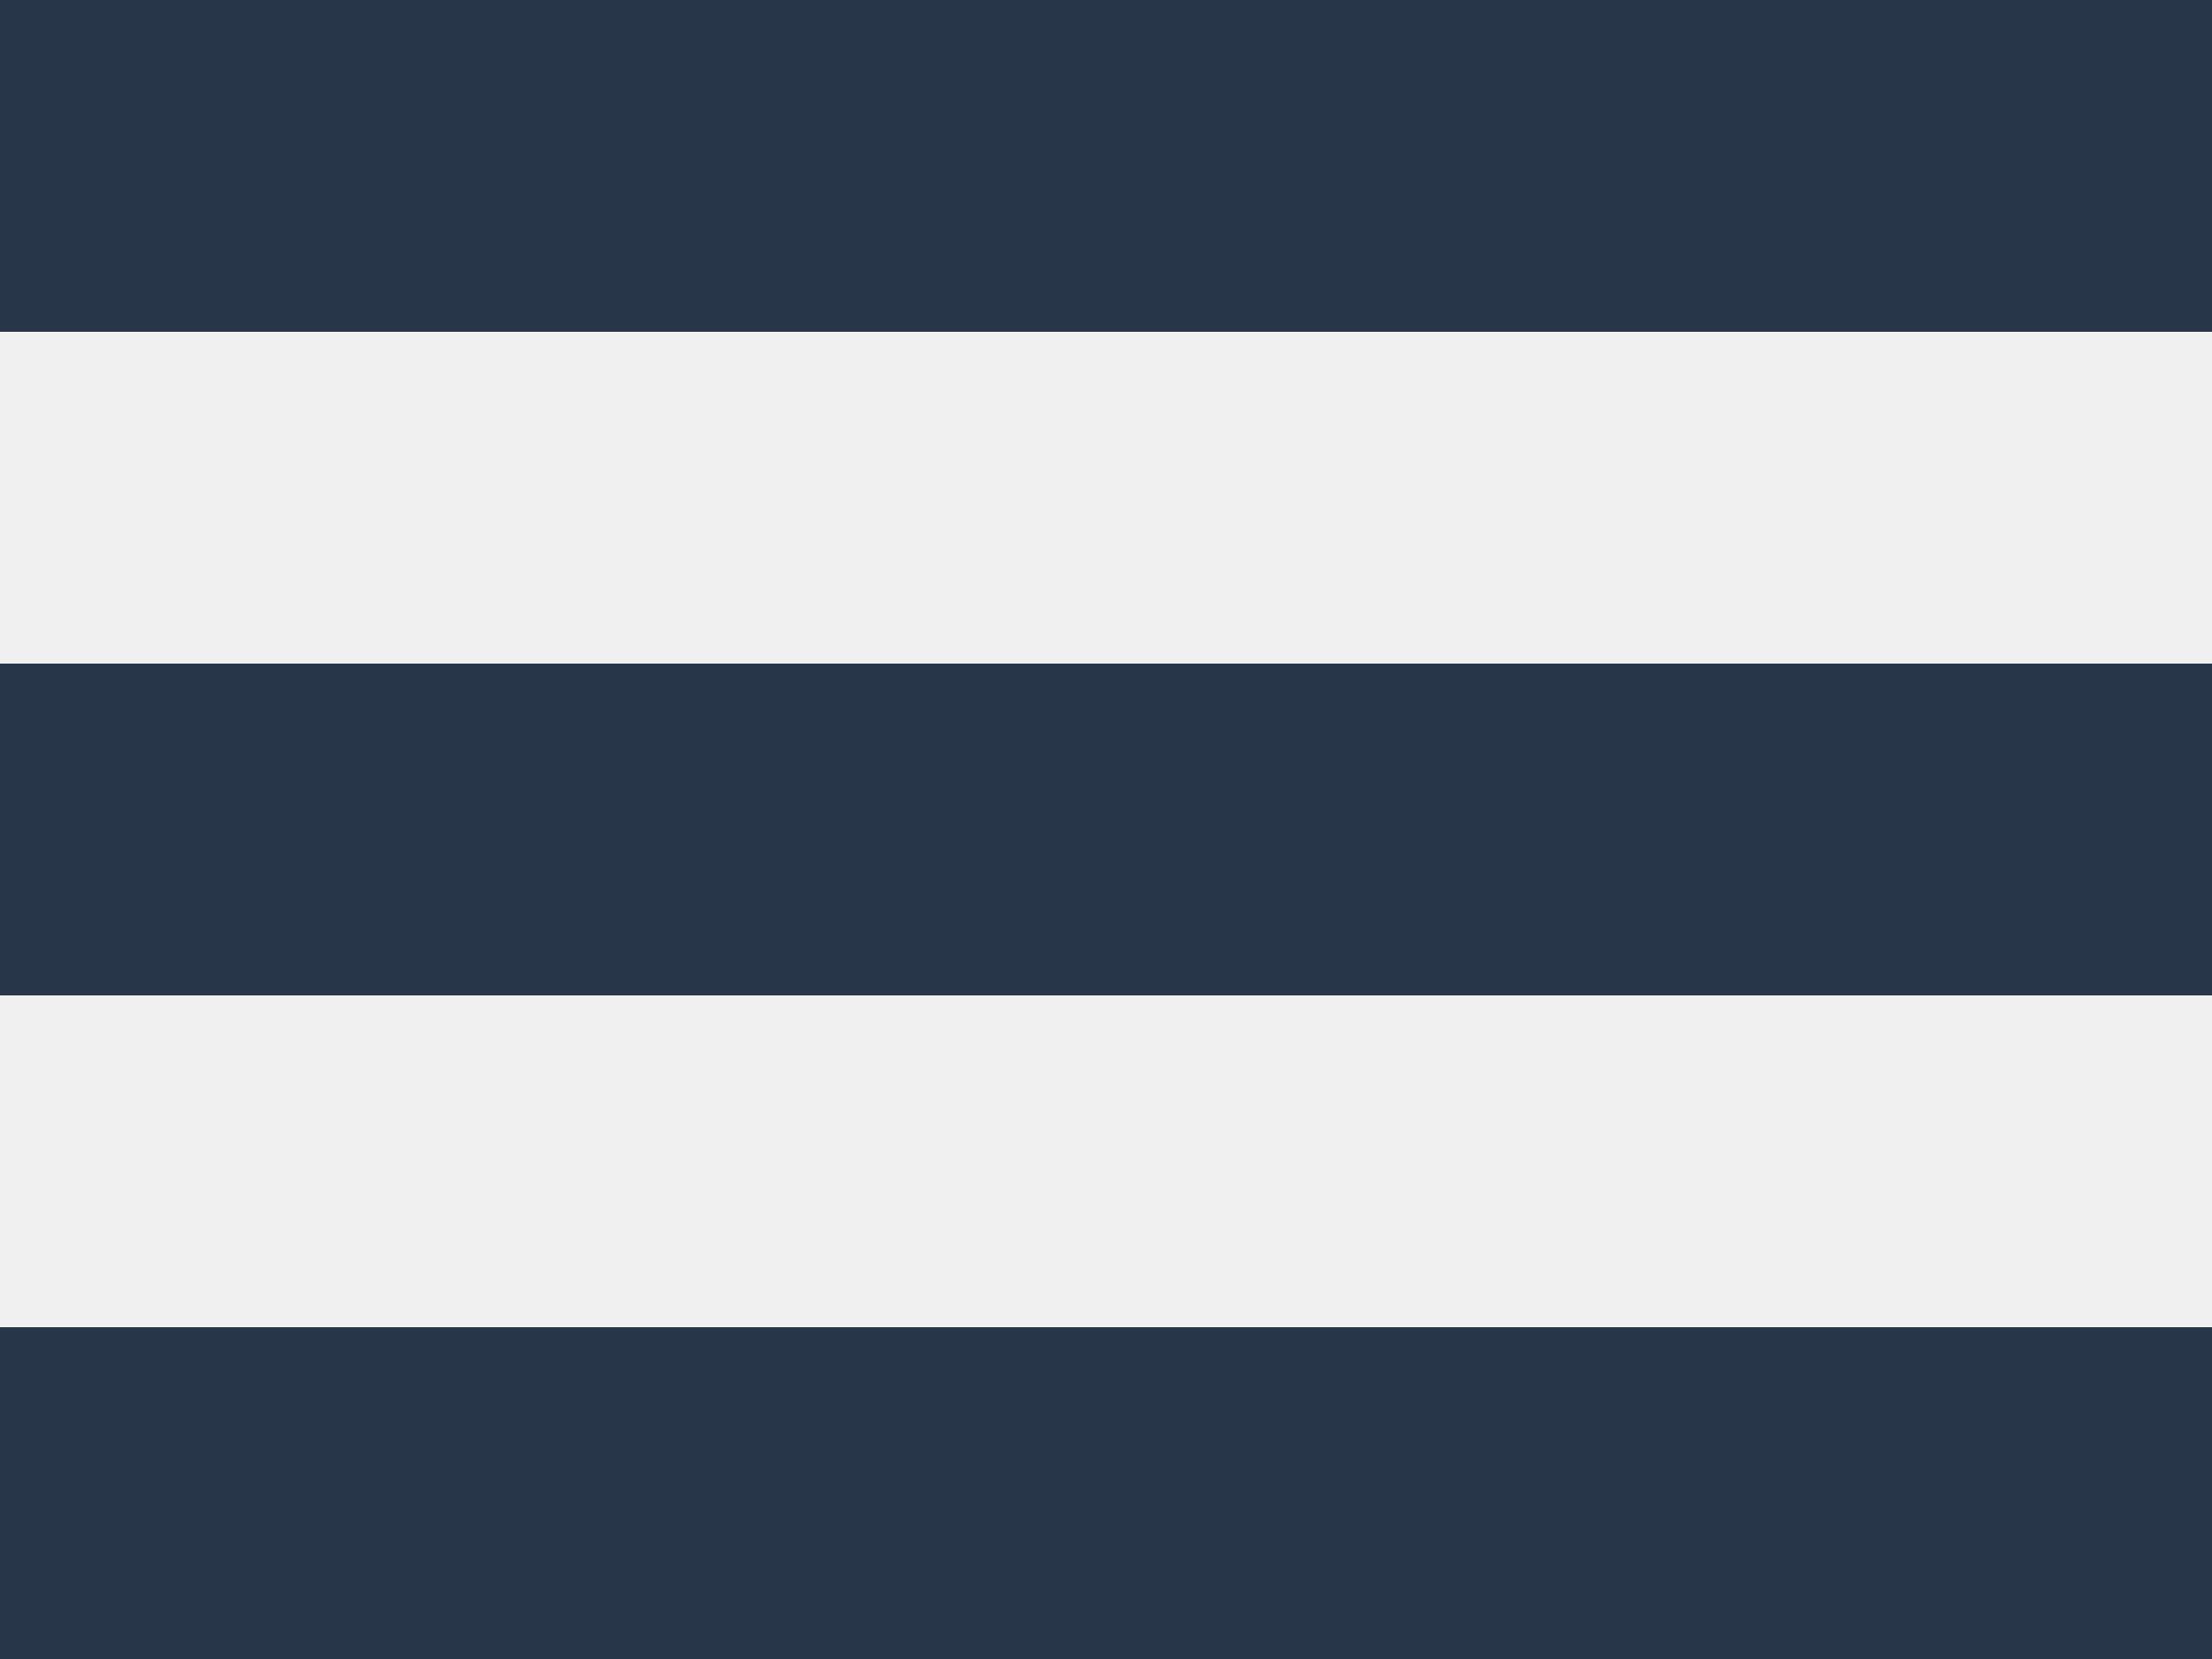
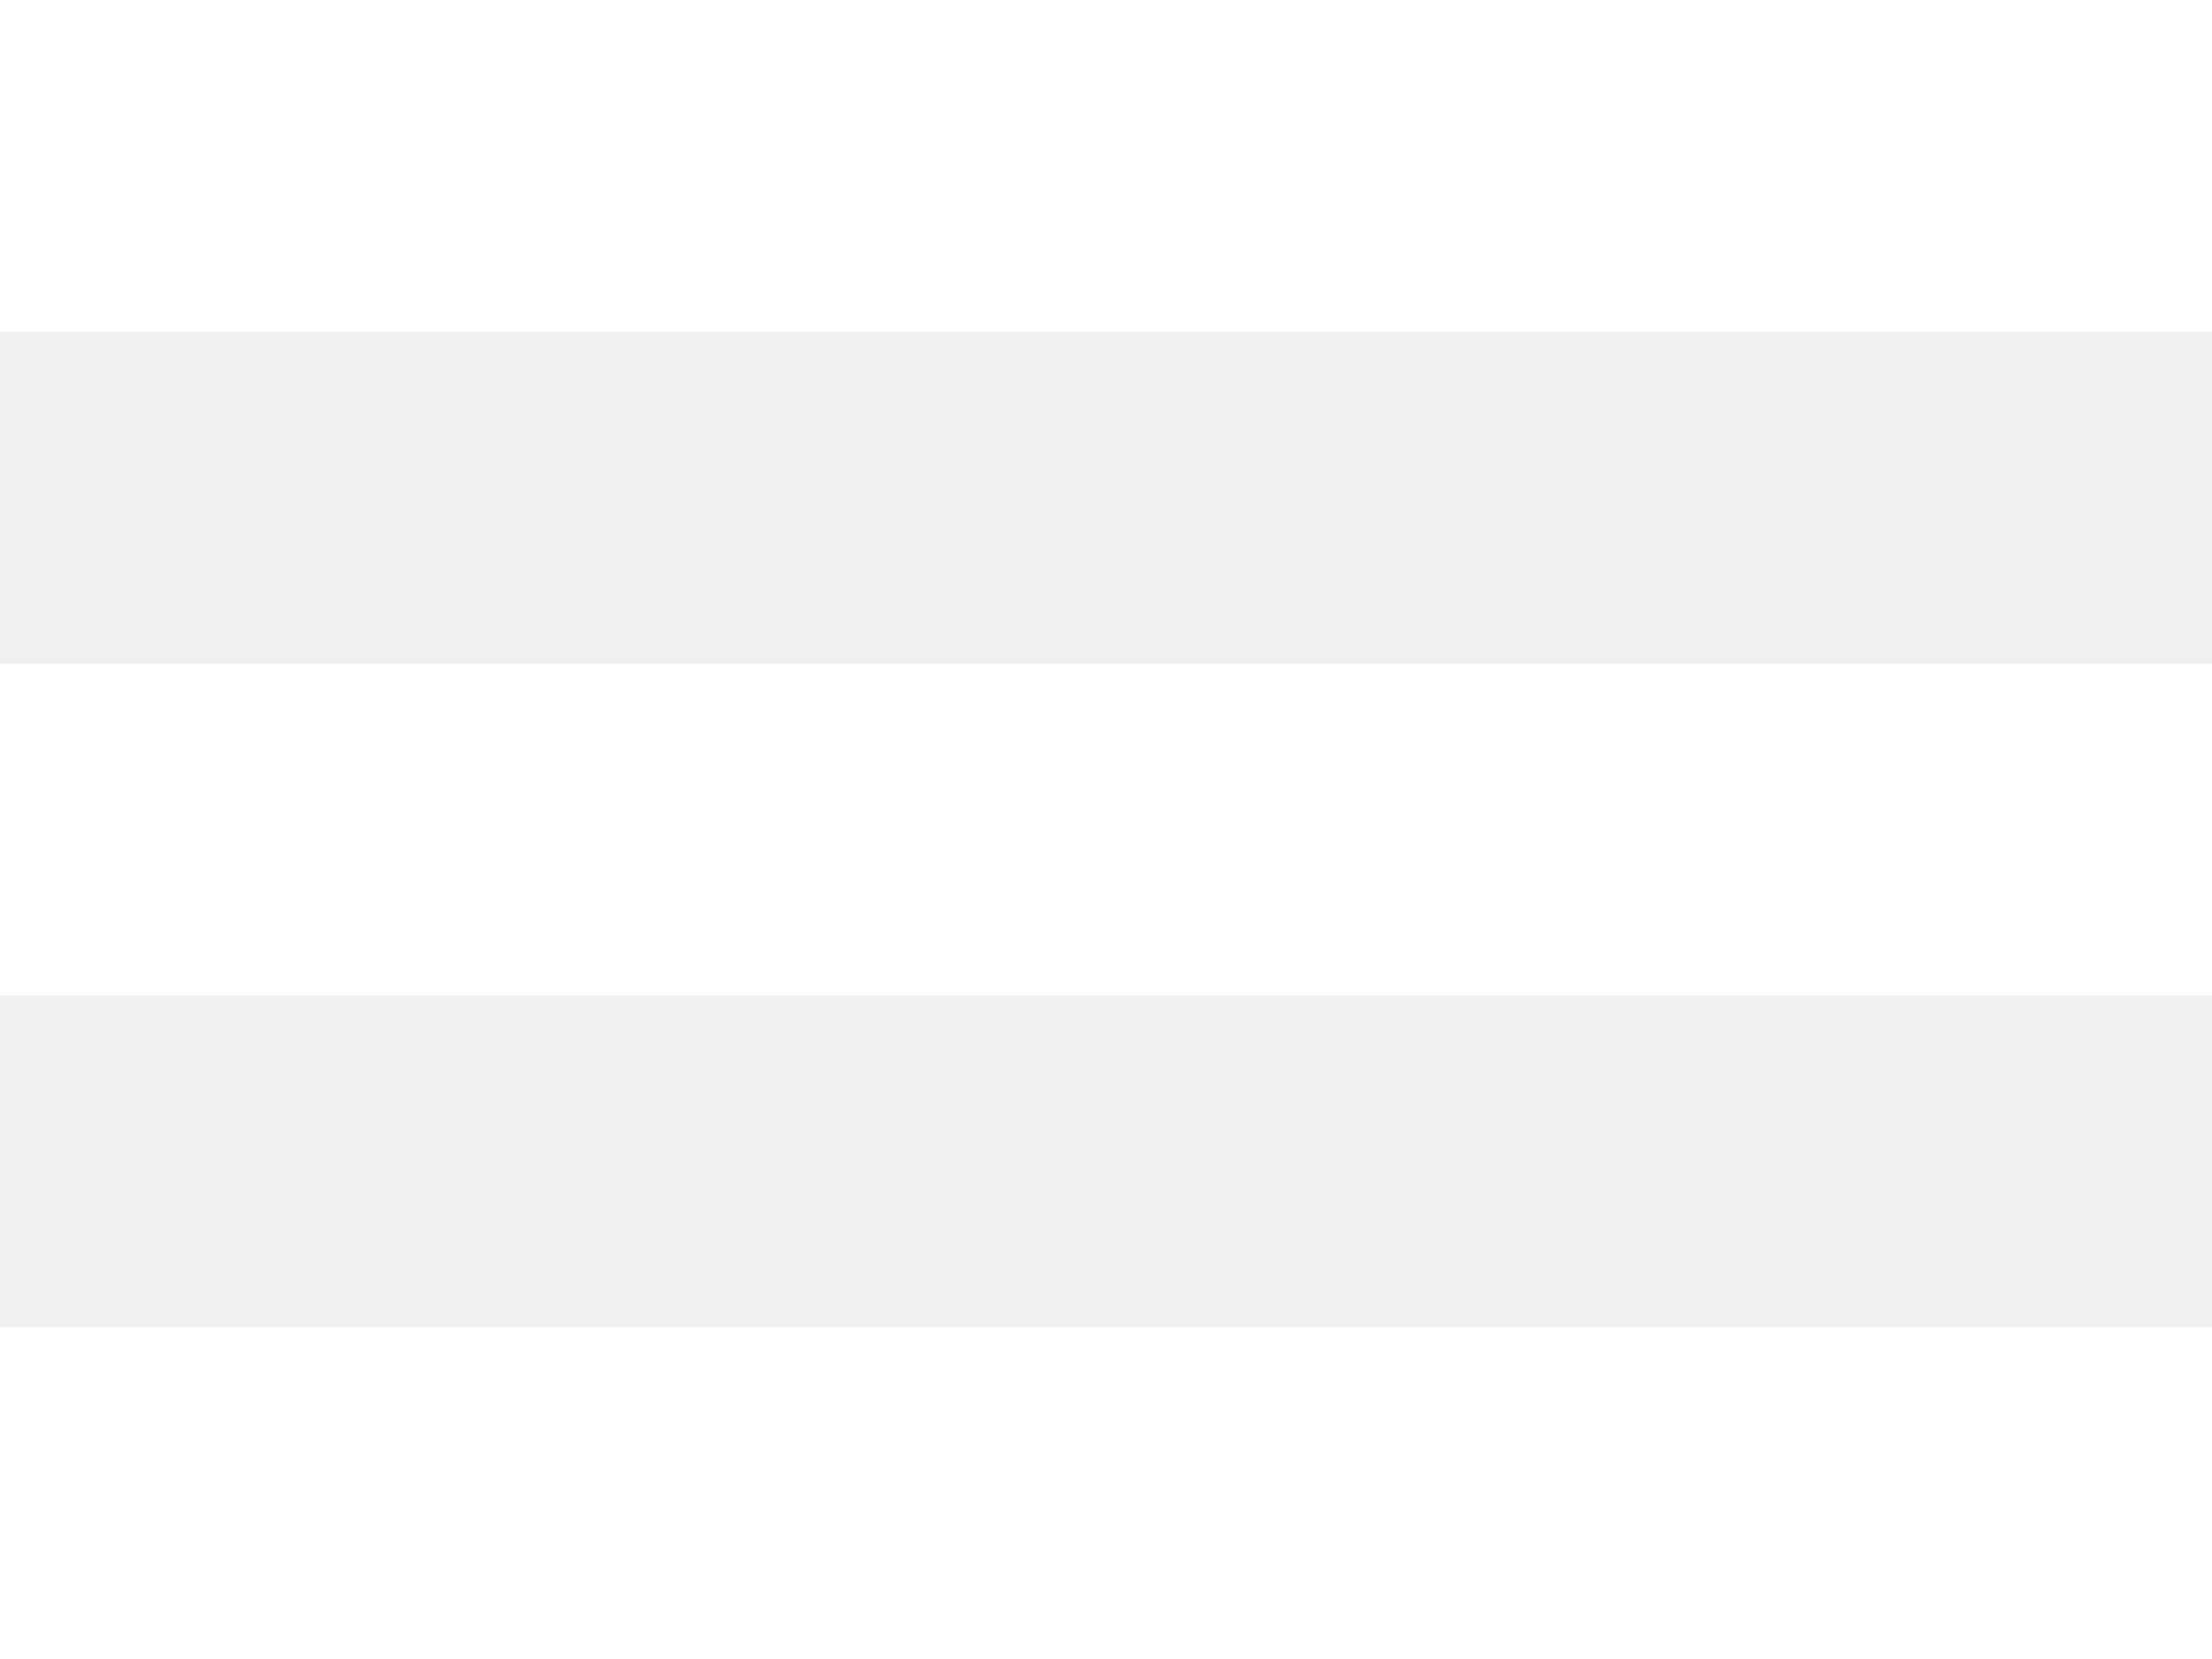
<svg xmlns="http://www.w3.org/2000/svg" xmlns:xlink="http://www.w3.org/1999/xlink" width="20px" height="15px" viewBox="0 0 20 15" version="1.1">
  <defs>
    <path d="M2,5 L22,5 L22,8 L2,8 L2,5 Z M2,11 L22,11 L22,14 L2,14 L2,11 Z M2,17 L22,17 L22,20 L2,20 L2,17 Z" id="path-1" />
  </defs>
  <g id="Todo" stroke="none" stroke-width="1" fill="none" fill-rule="evenodd" transform="translate(-994, -81)">
    <g id="menu" transform="translate(824, 0)">
      <g id="links" transform="translate(0, 64)">
        <g id="◼️link1">
          <g id="🔘-right" transform="translate(168, 12)">
            <mask id="mask-2" fill="white">
              <use xlink:href="#path-1" />
            </mask>
-             <use id="icon-list" fill="#273648" fill-rule="nonzero" xlink:href="#path-1" />
+             <use id="icon-list" fill="#FFFFFF" fill-rule="nonzero" xlink:href="#path-1" />
          </g>
        </g>
      </g>
    </g>
  </g>
</svg>
